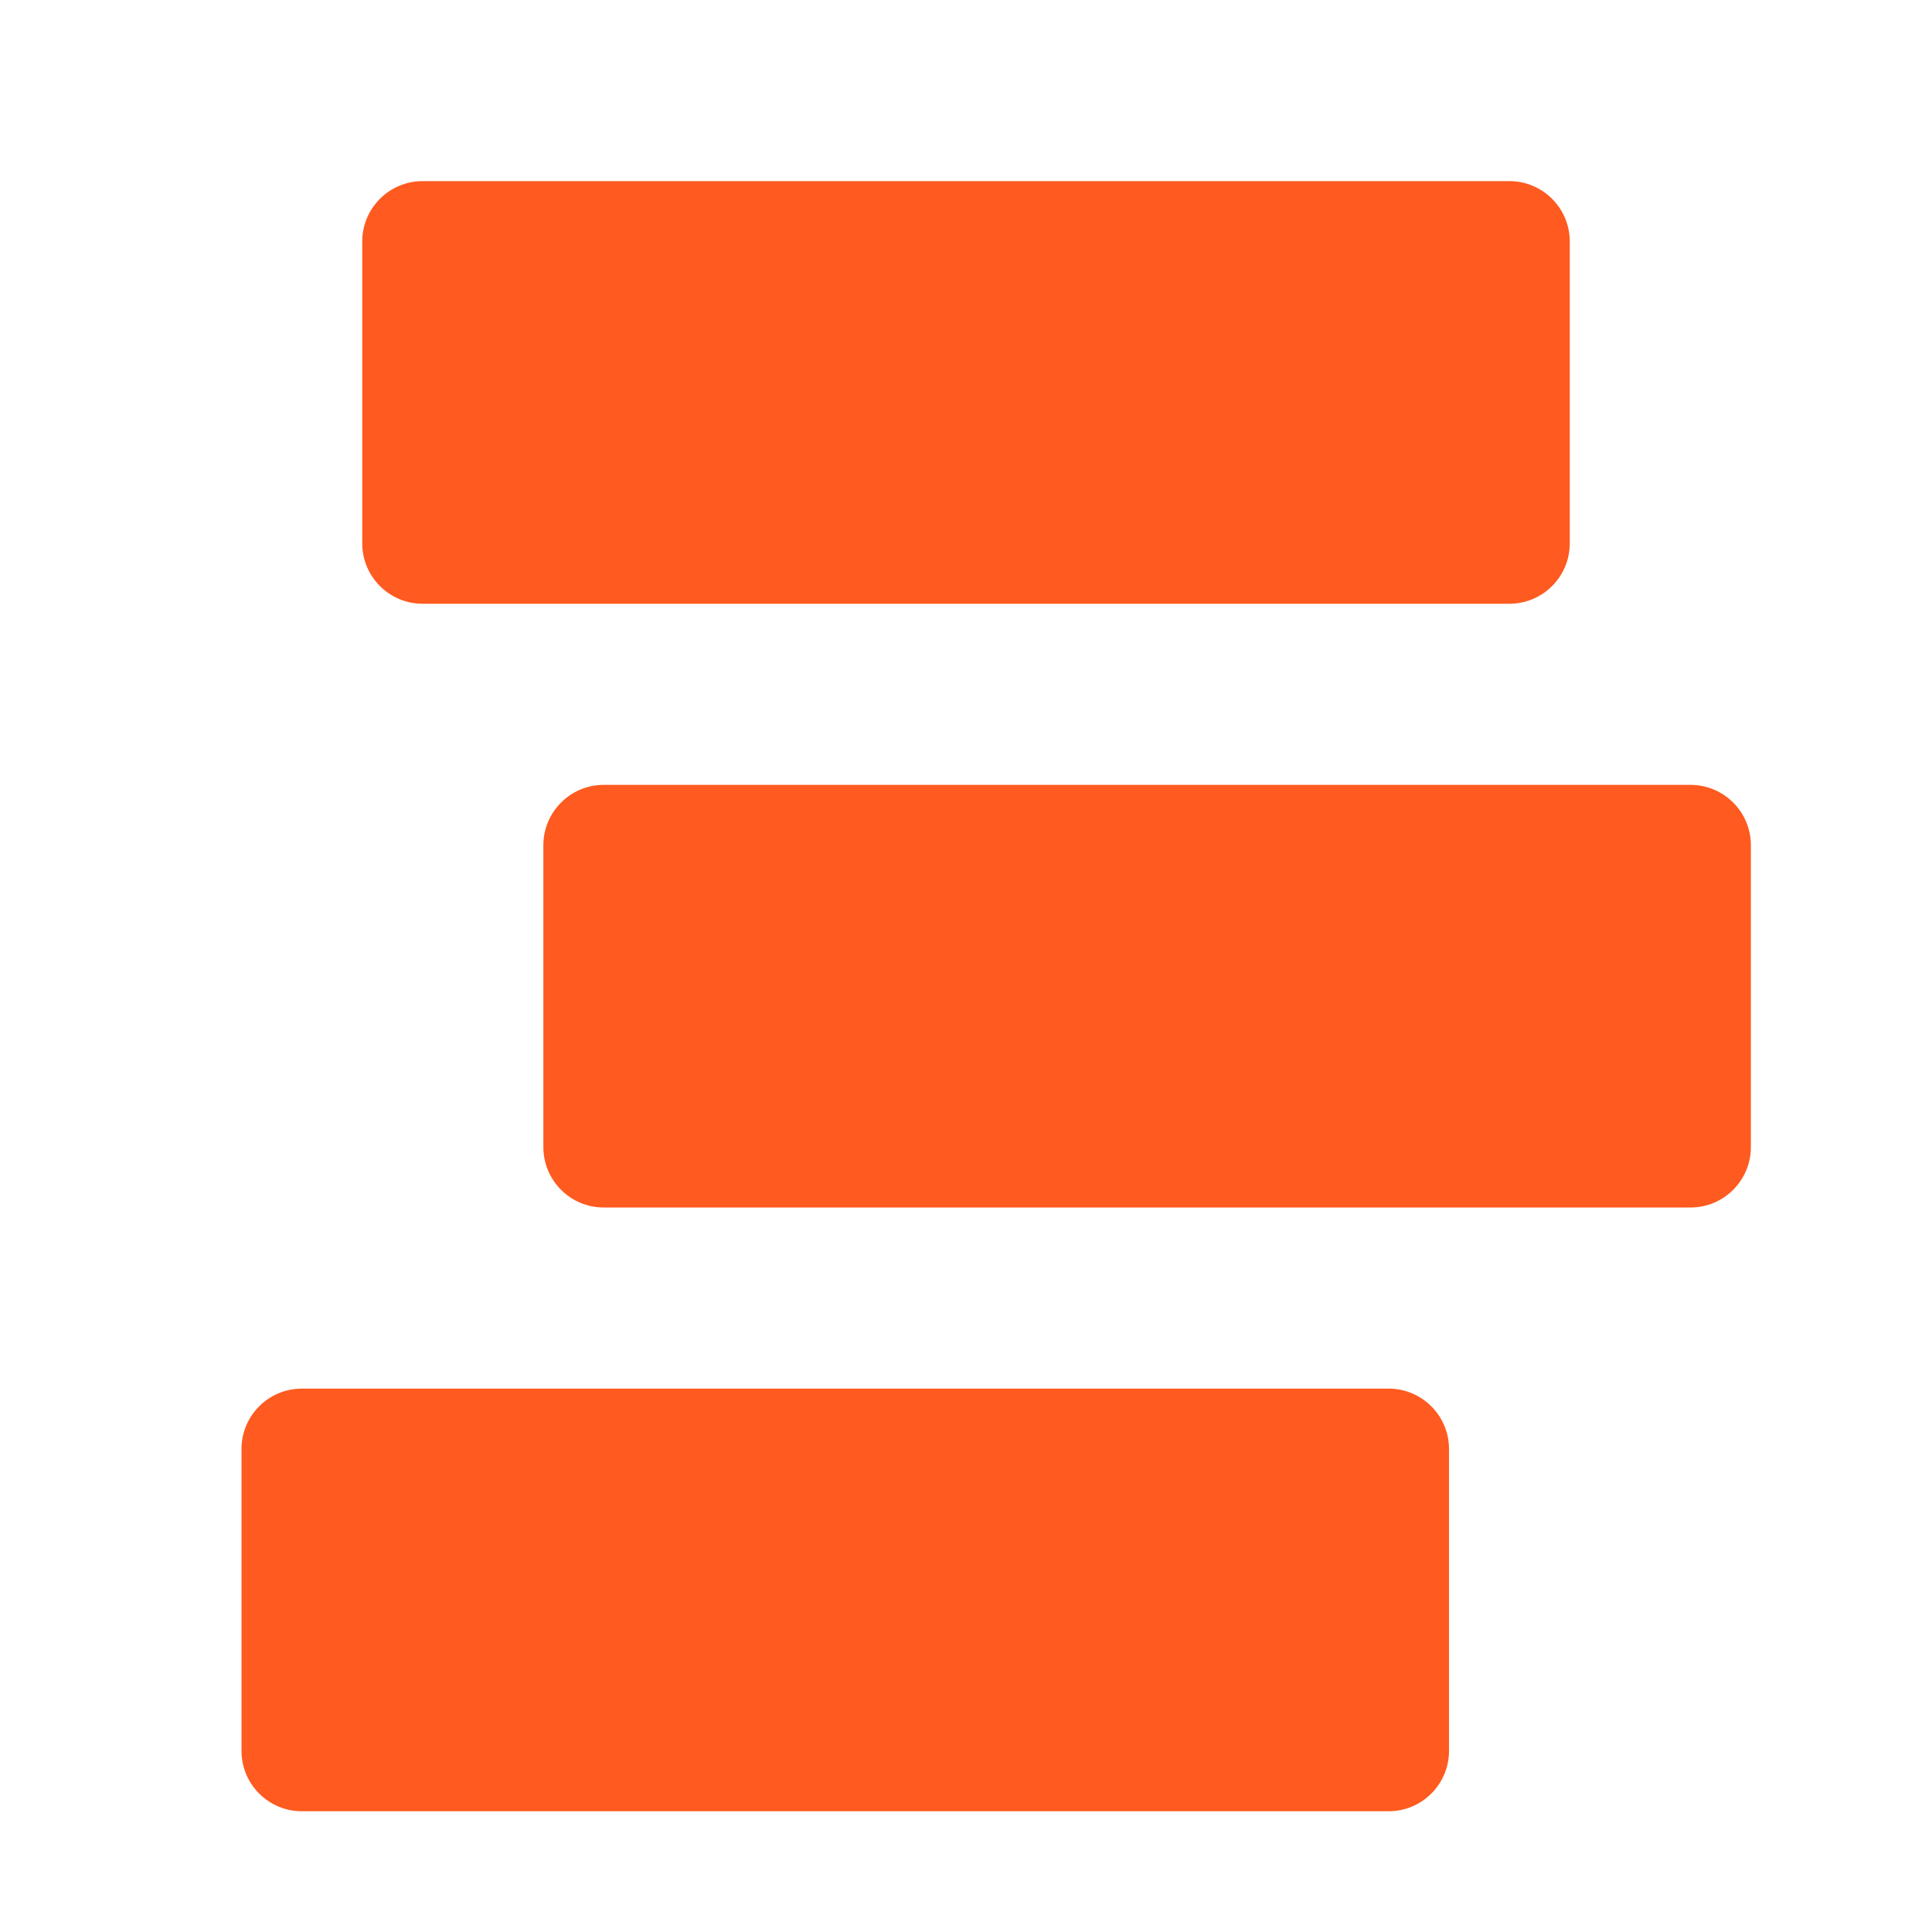
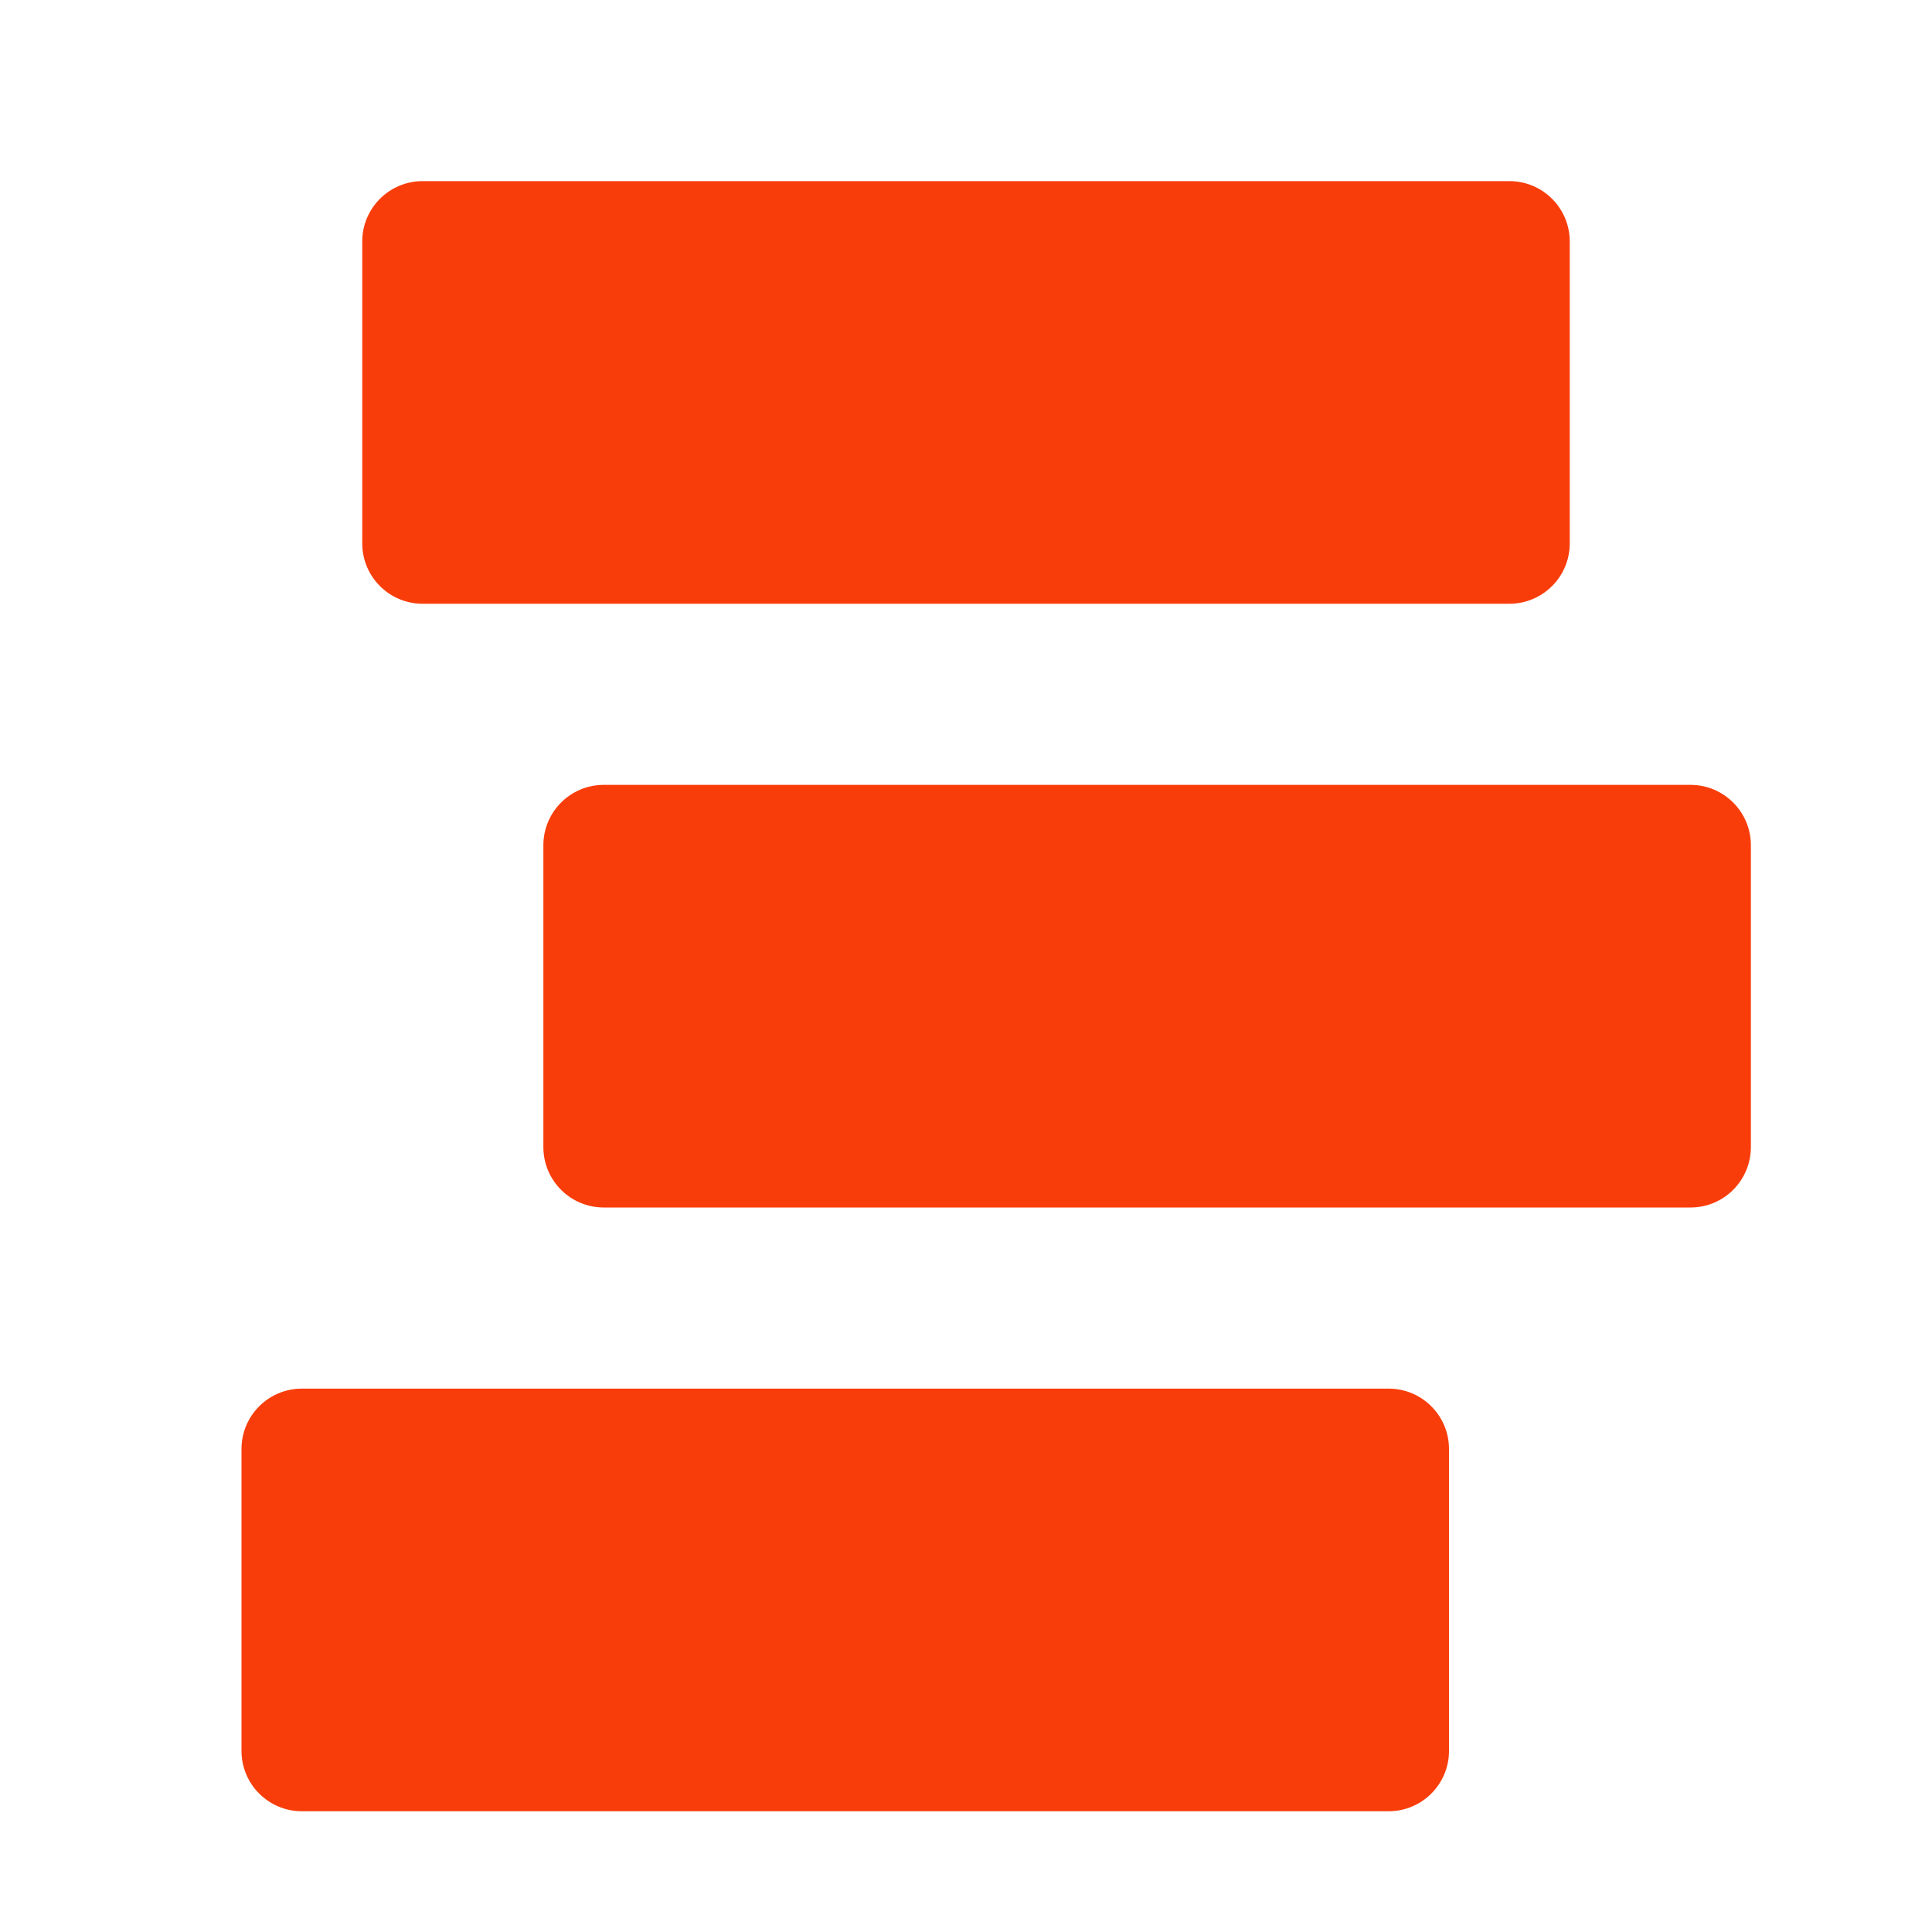
<svg xmlns="http://www.w3.org/2000/svg" viewBox="0 0 16 16" width="16" height="16">
-   <rect x="3" y="1.5" width="10" height="3.5" rx="0.5" fill="#ff5a1f" />
-   <rect x="4.5" y="6.5" width="10" height="3.5" rx="0.5" fill="#ff5a1f" />
-   <rect x="2" y="11.5" width="10" height="3.5" rx="0.5" fill="#ff5a1f" />
+   <rect x="3" y="1.5" width="10" height="3.5" rx="0.5" fill="#F93D0A" />
+   <rect x="4.5" y="6.5" width="10" height="3.5" rx="0.5" fill="#F93D0A" />
+   <rect x="2" y="11.5" width="10" height="3.5" rx="0.5" fill="#F93D0A" />
</svg>
